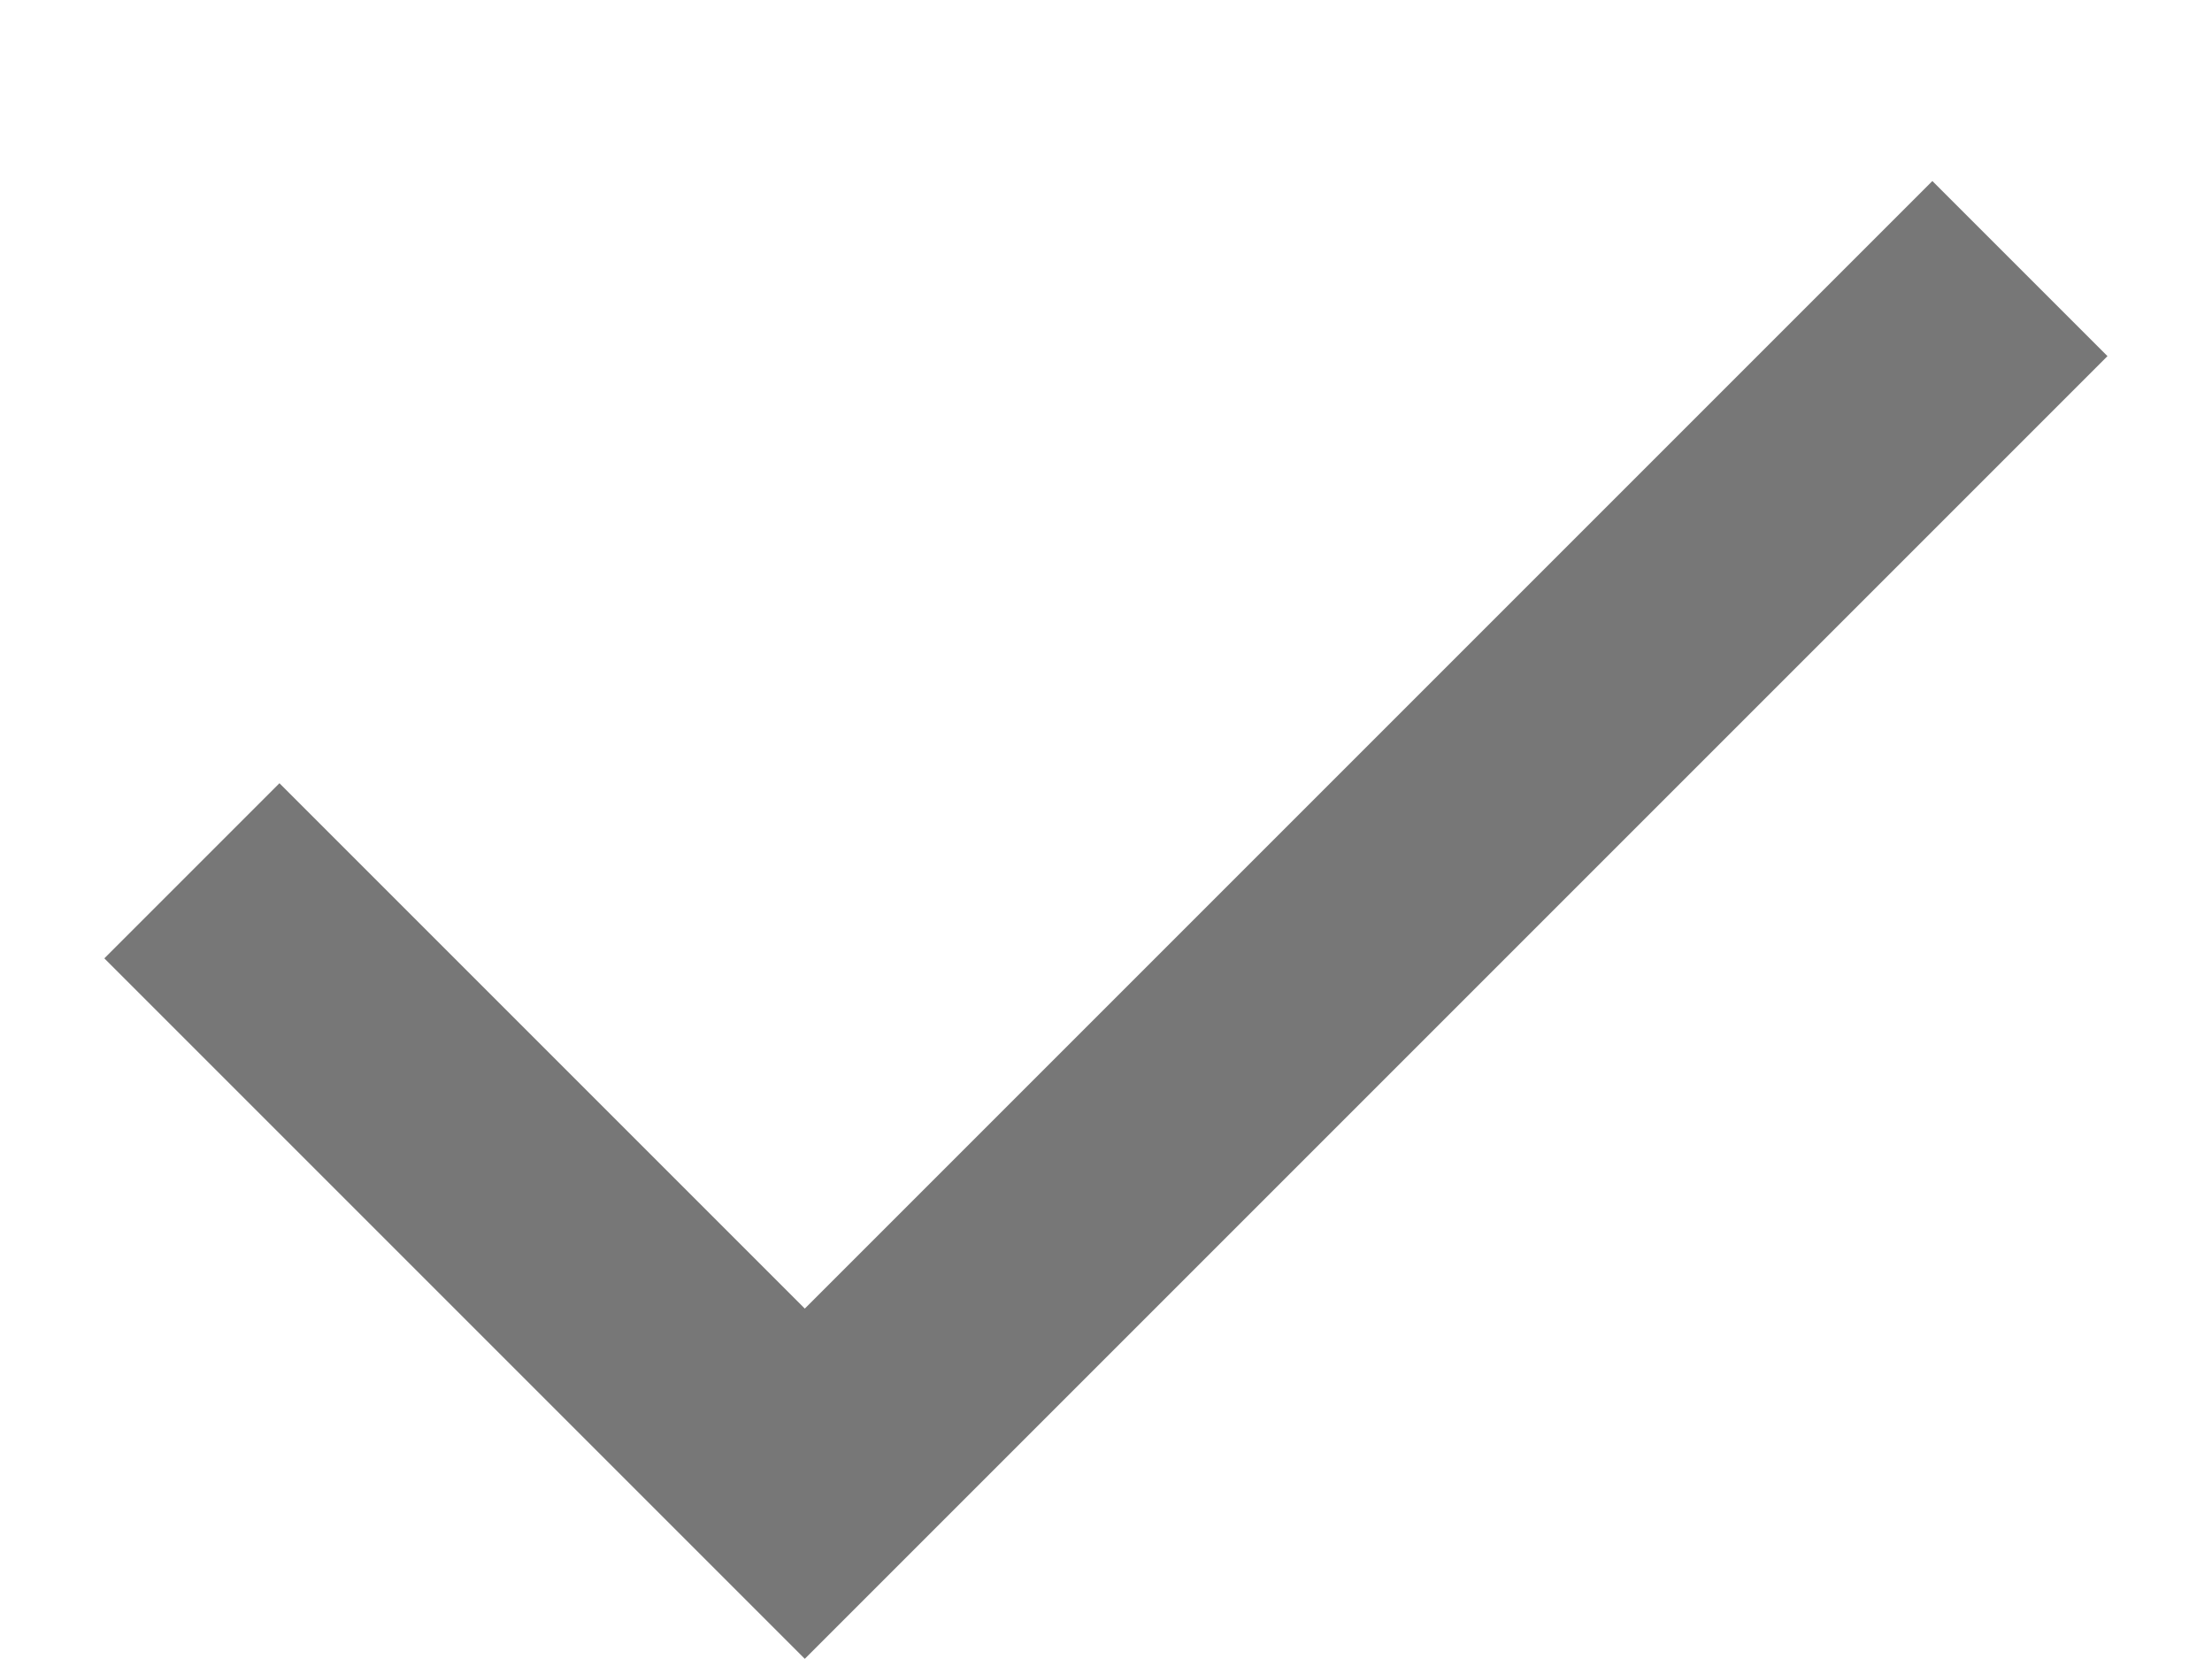
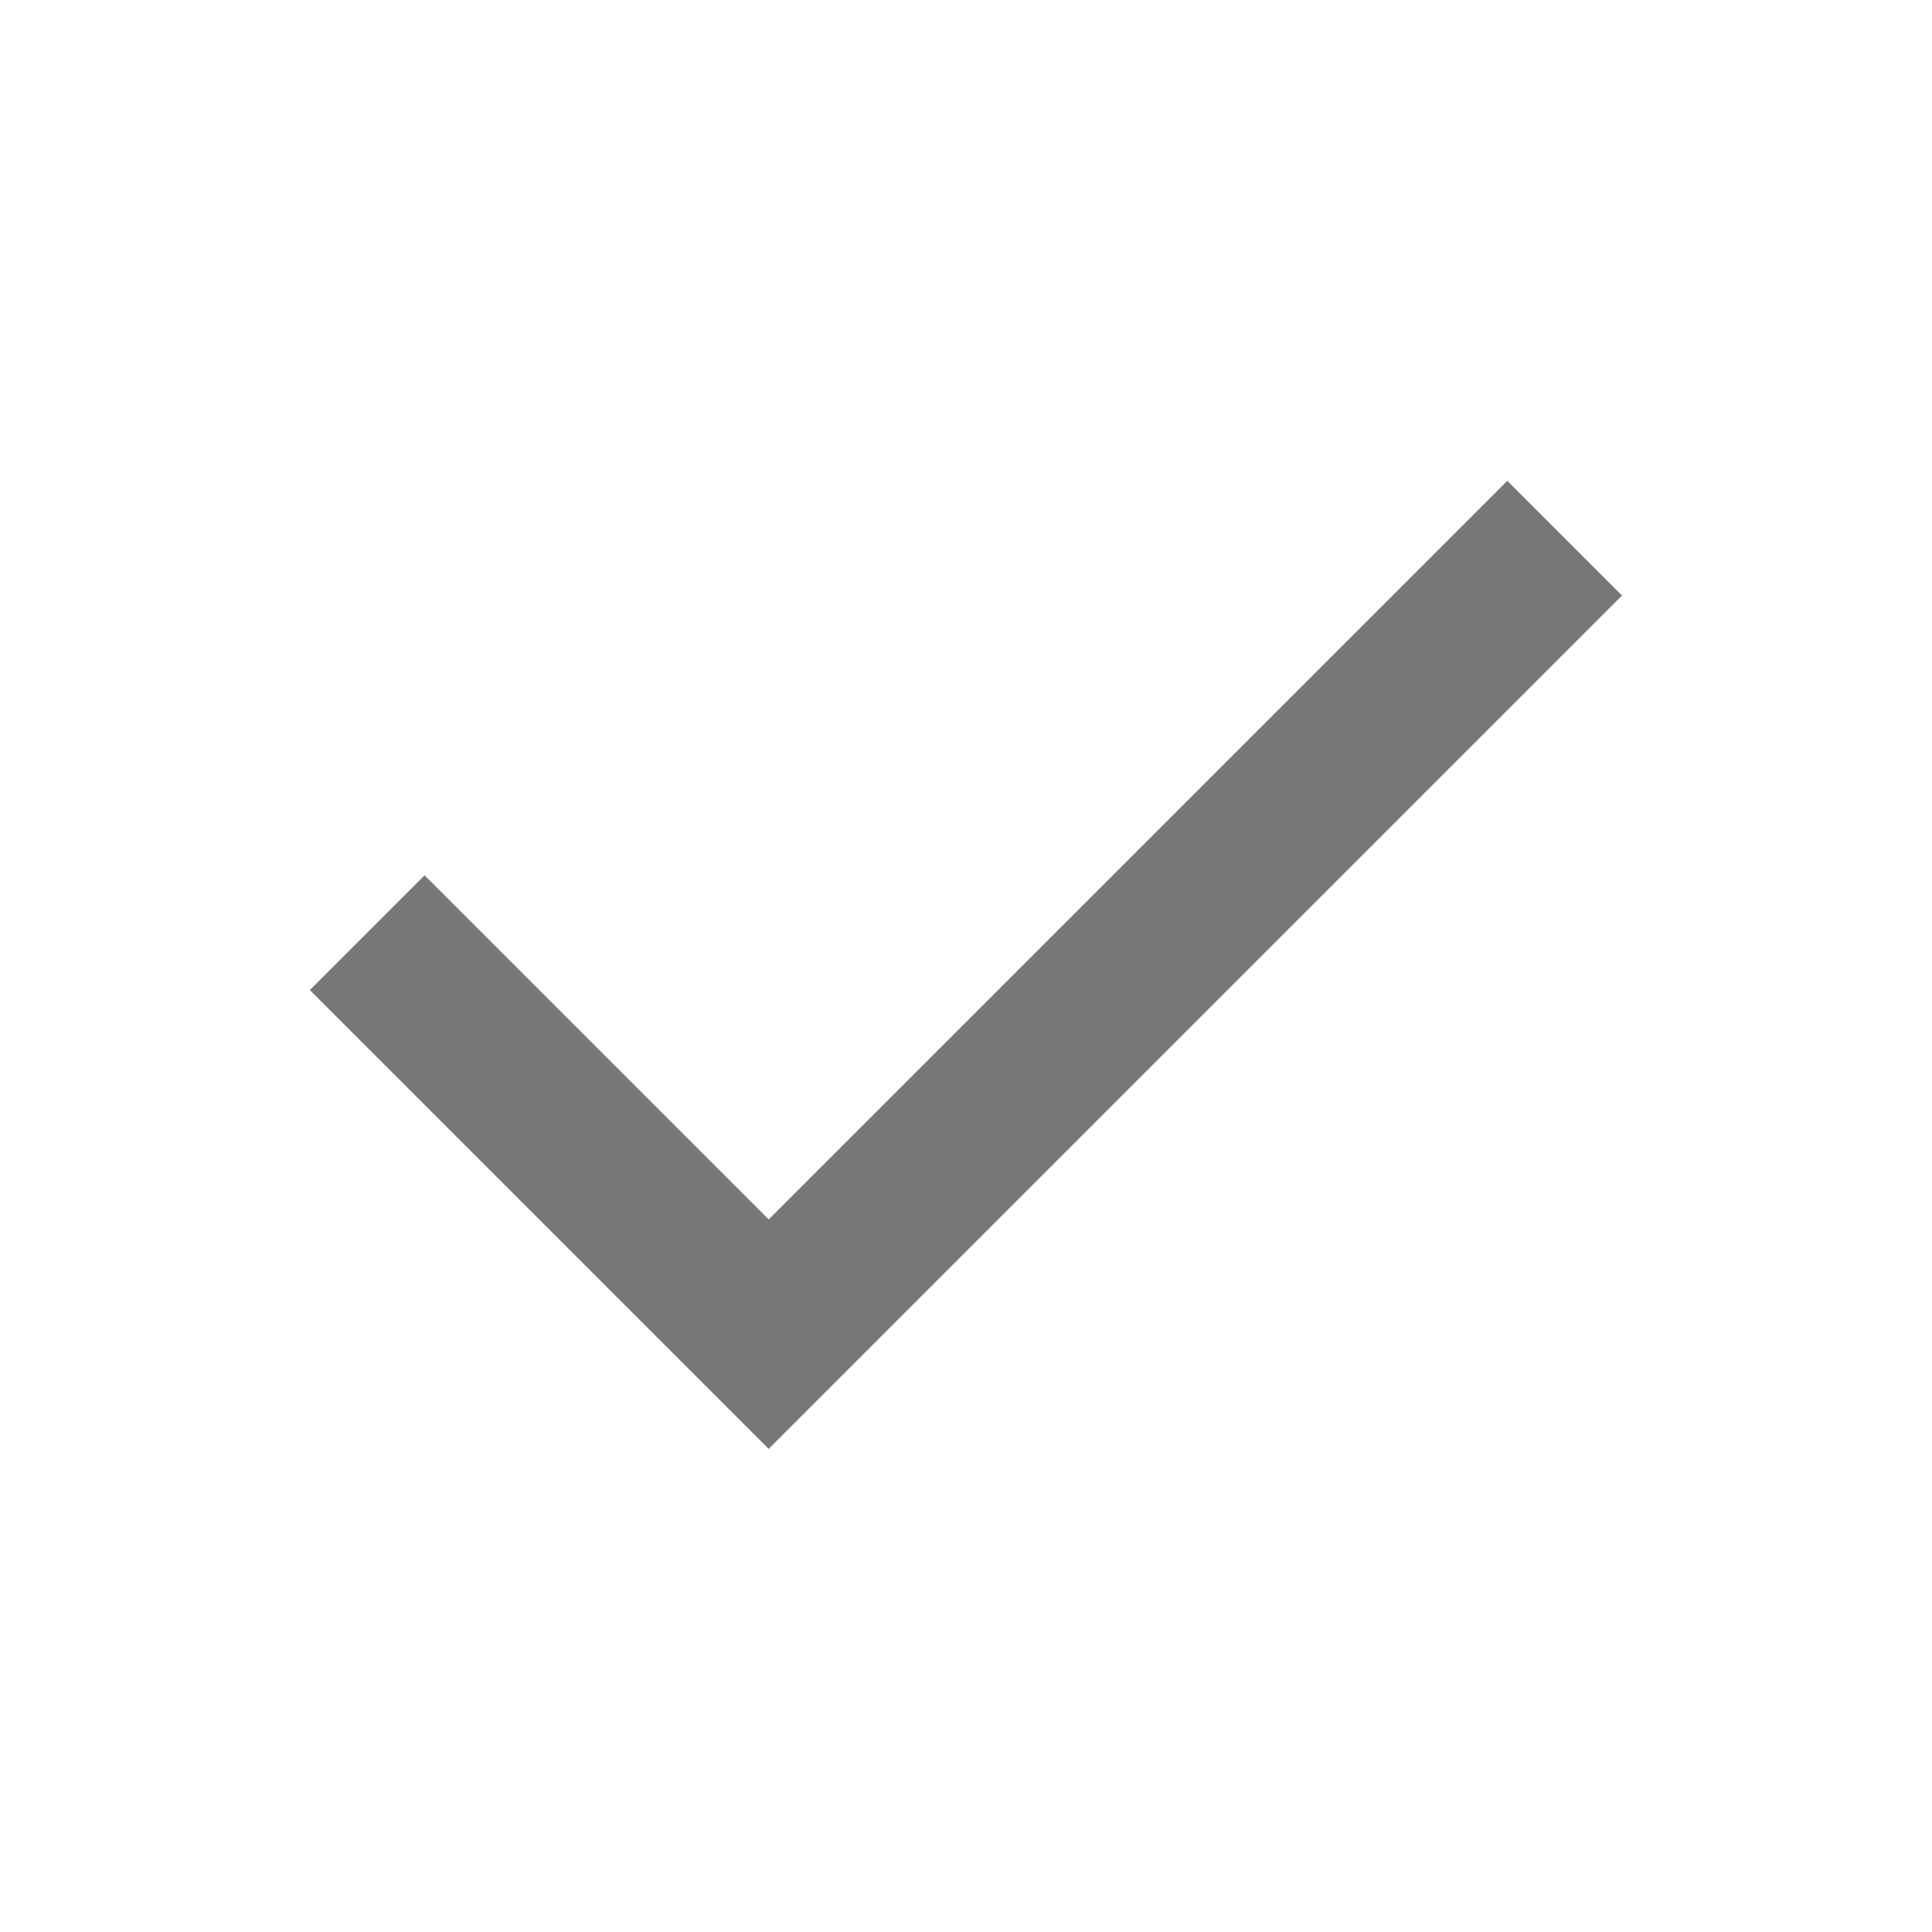
- <svg xmlns="http://www.w3.org/2000/svg" width="12" height="9" viewBox="0 0 12 9" fill="none">
-   <path d="M4.366 8.999L0.566 5.199L1.516 4.249L4.366 7.099L10.483 0.982L11.433 1.932L4.366 8.999Z" fill="#777777" />
+ <svg xmlns="http://www.w3.org/2000/svg" width="16" height="16" viewBox="0 0 16 16" fill="none">
+   <g id="material-symbols:check">
+     <path id="Vector" d="M6.366 11.999L2.566 8.199L3.516 7.249L6.366 10.099L12.483 3.982L13.433 4.932L6.366 11.999Z" fill="#777777" />
+   </g>
</svg>
